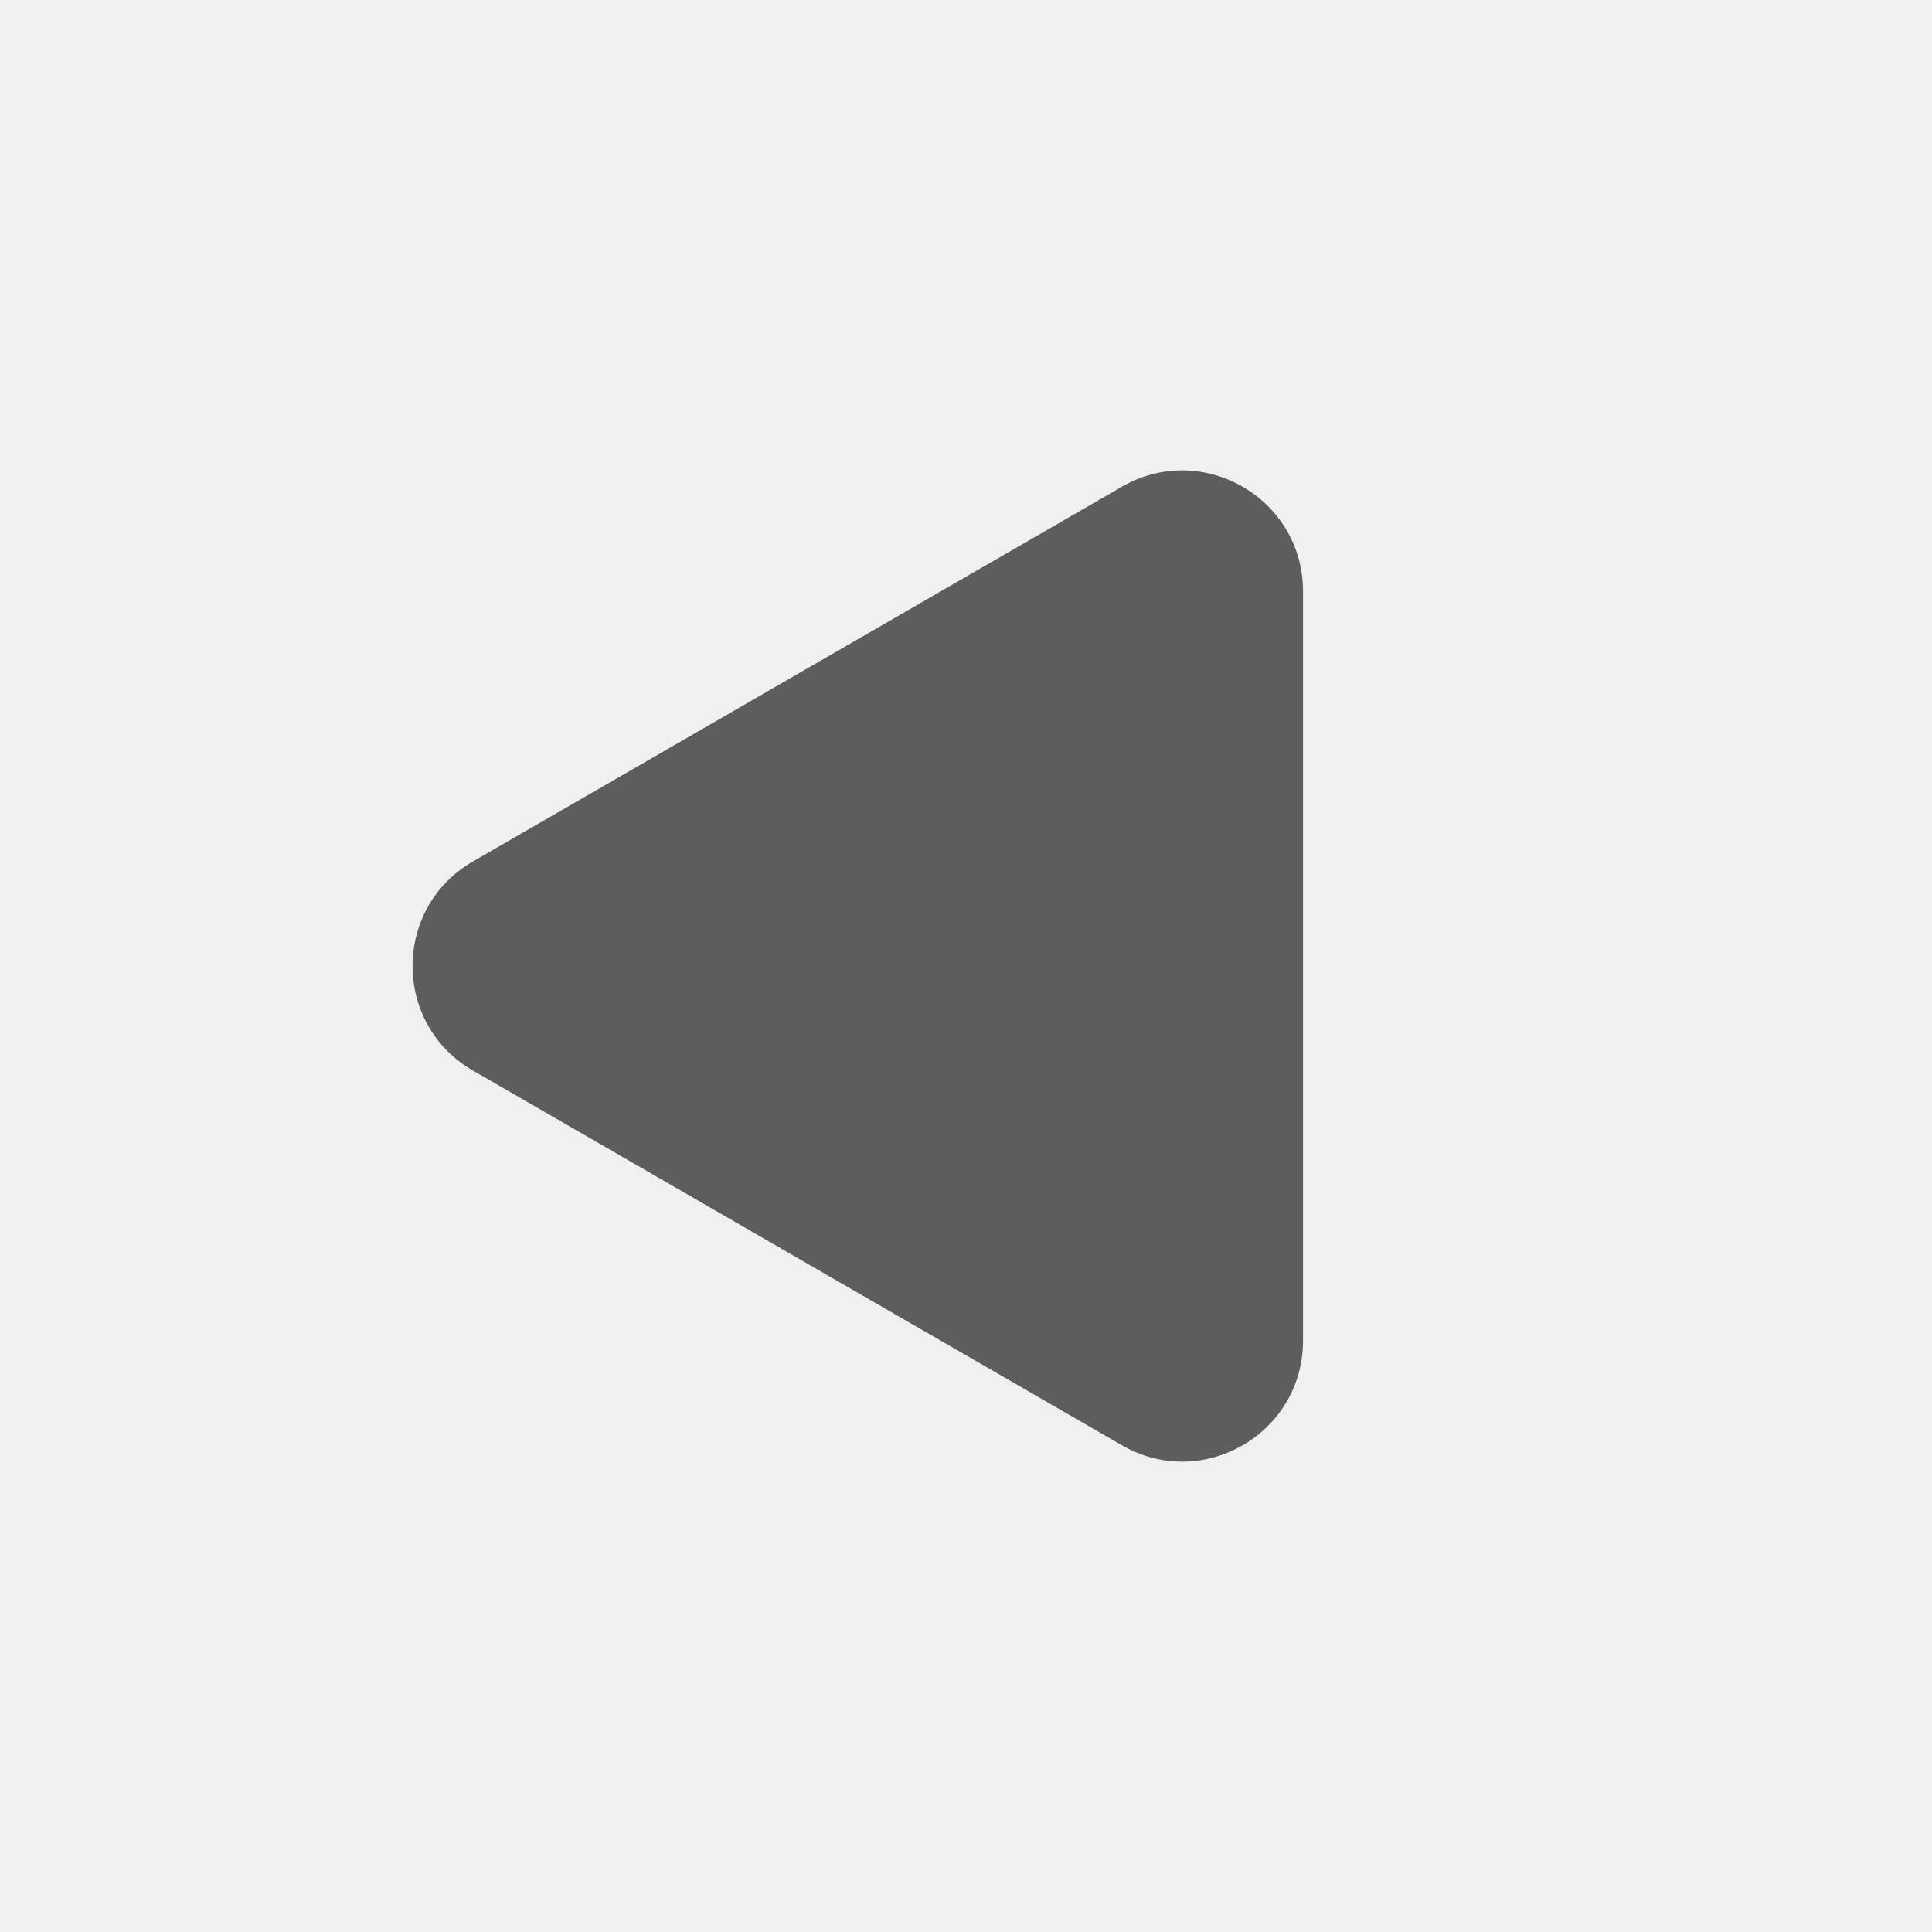
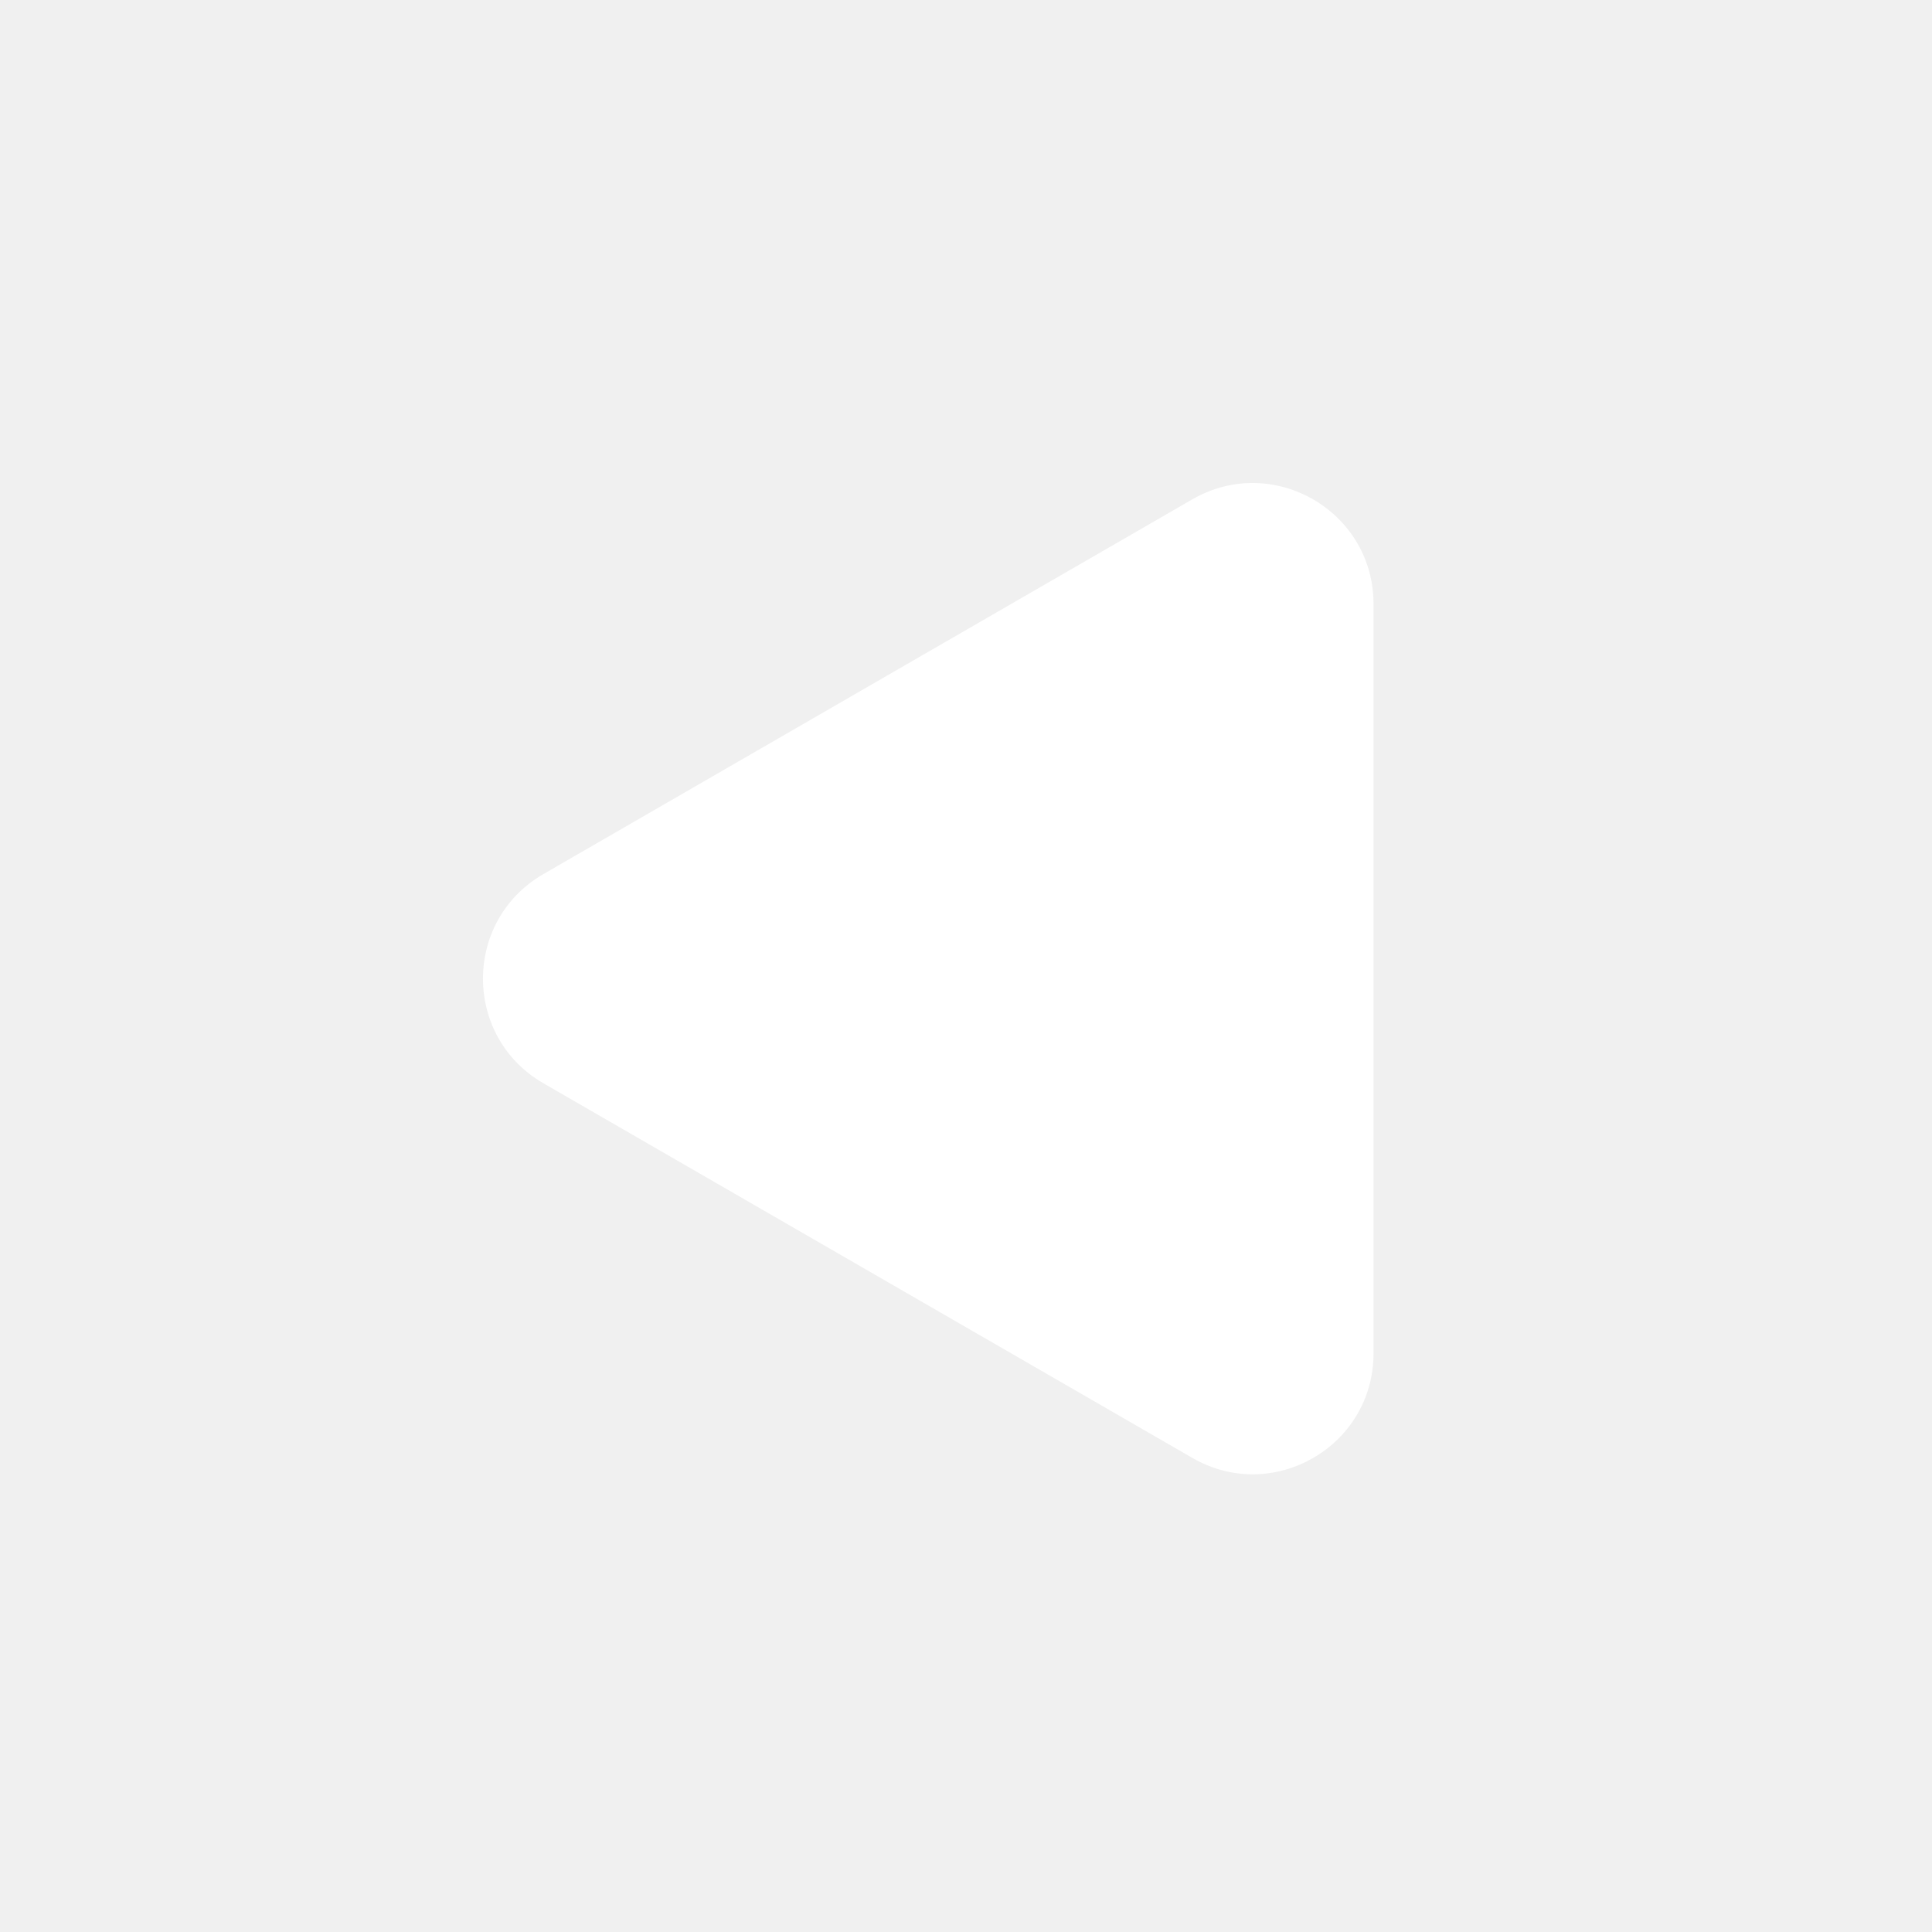
<svg xmlns="http://www.w3.org/2000/svg" width="16" height="16" viewBox="0 0 16 16" fill="none">
-   <path d="M3.917 8.866C3.25 8.481 3.25 7.519 3.917 7.134L9.291 4.031C9.958 3.646 10.791 4.127 10.791 4.897V11.103C10.791 11.873 9.958 12.354 9.291 11.969L3.917 8.866Z" fill="#5D5D5D" />
+   <path d="M4.5 8.971C3.833 8.586 3.833 7.624 4.5 7.239L9.875 4.135C10.542 3.751 11.375 4.232 11.375 5.002V11.208C11.375 11.978 10.542 12.459 9.875 12.074L4.5 8.971Z" fill="white" />
</svg>
